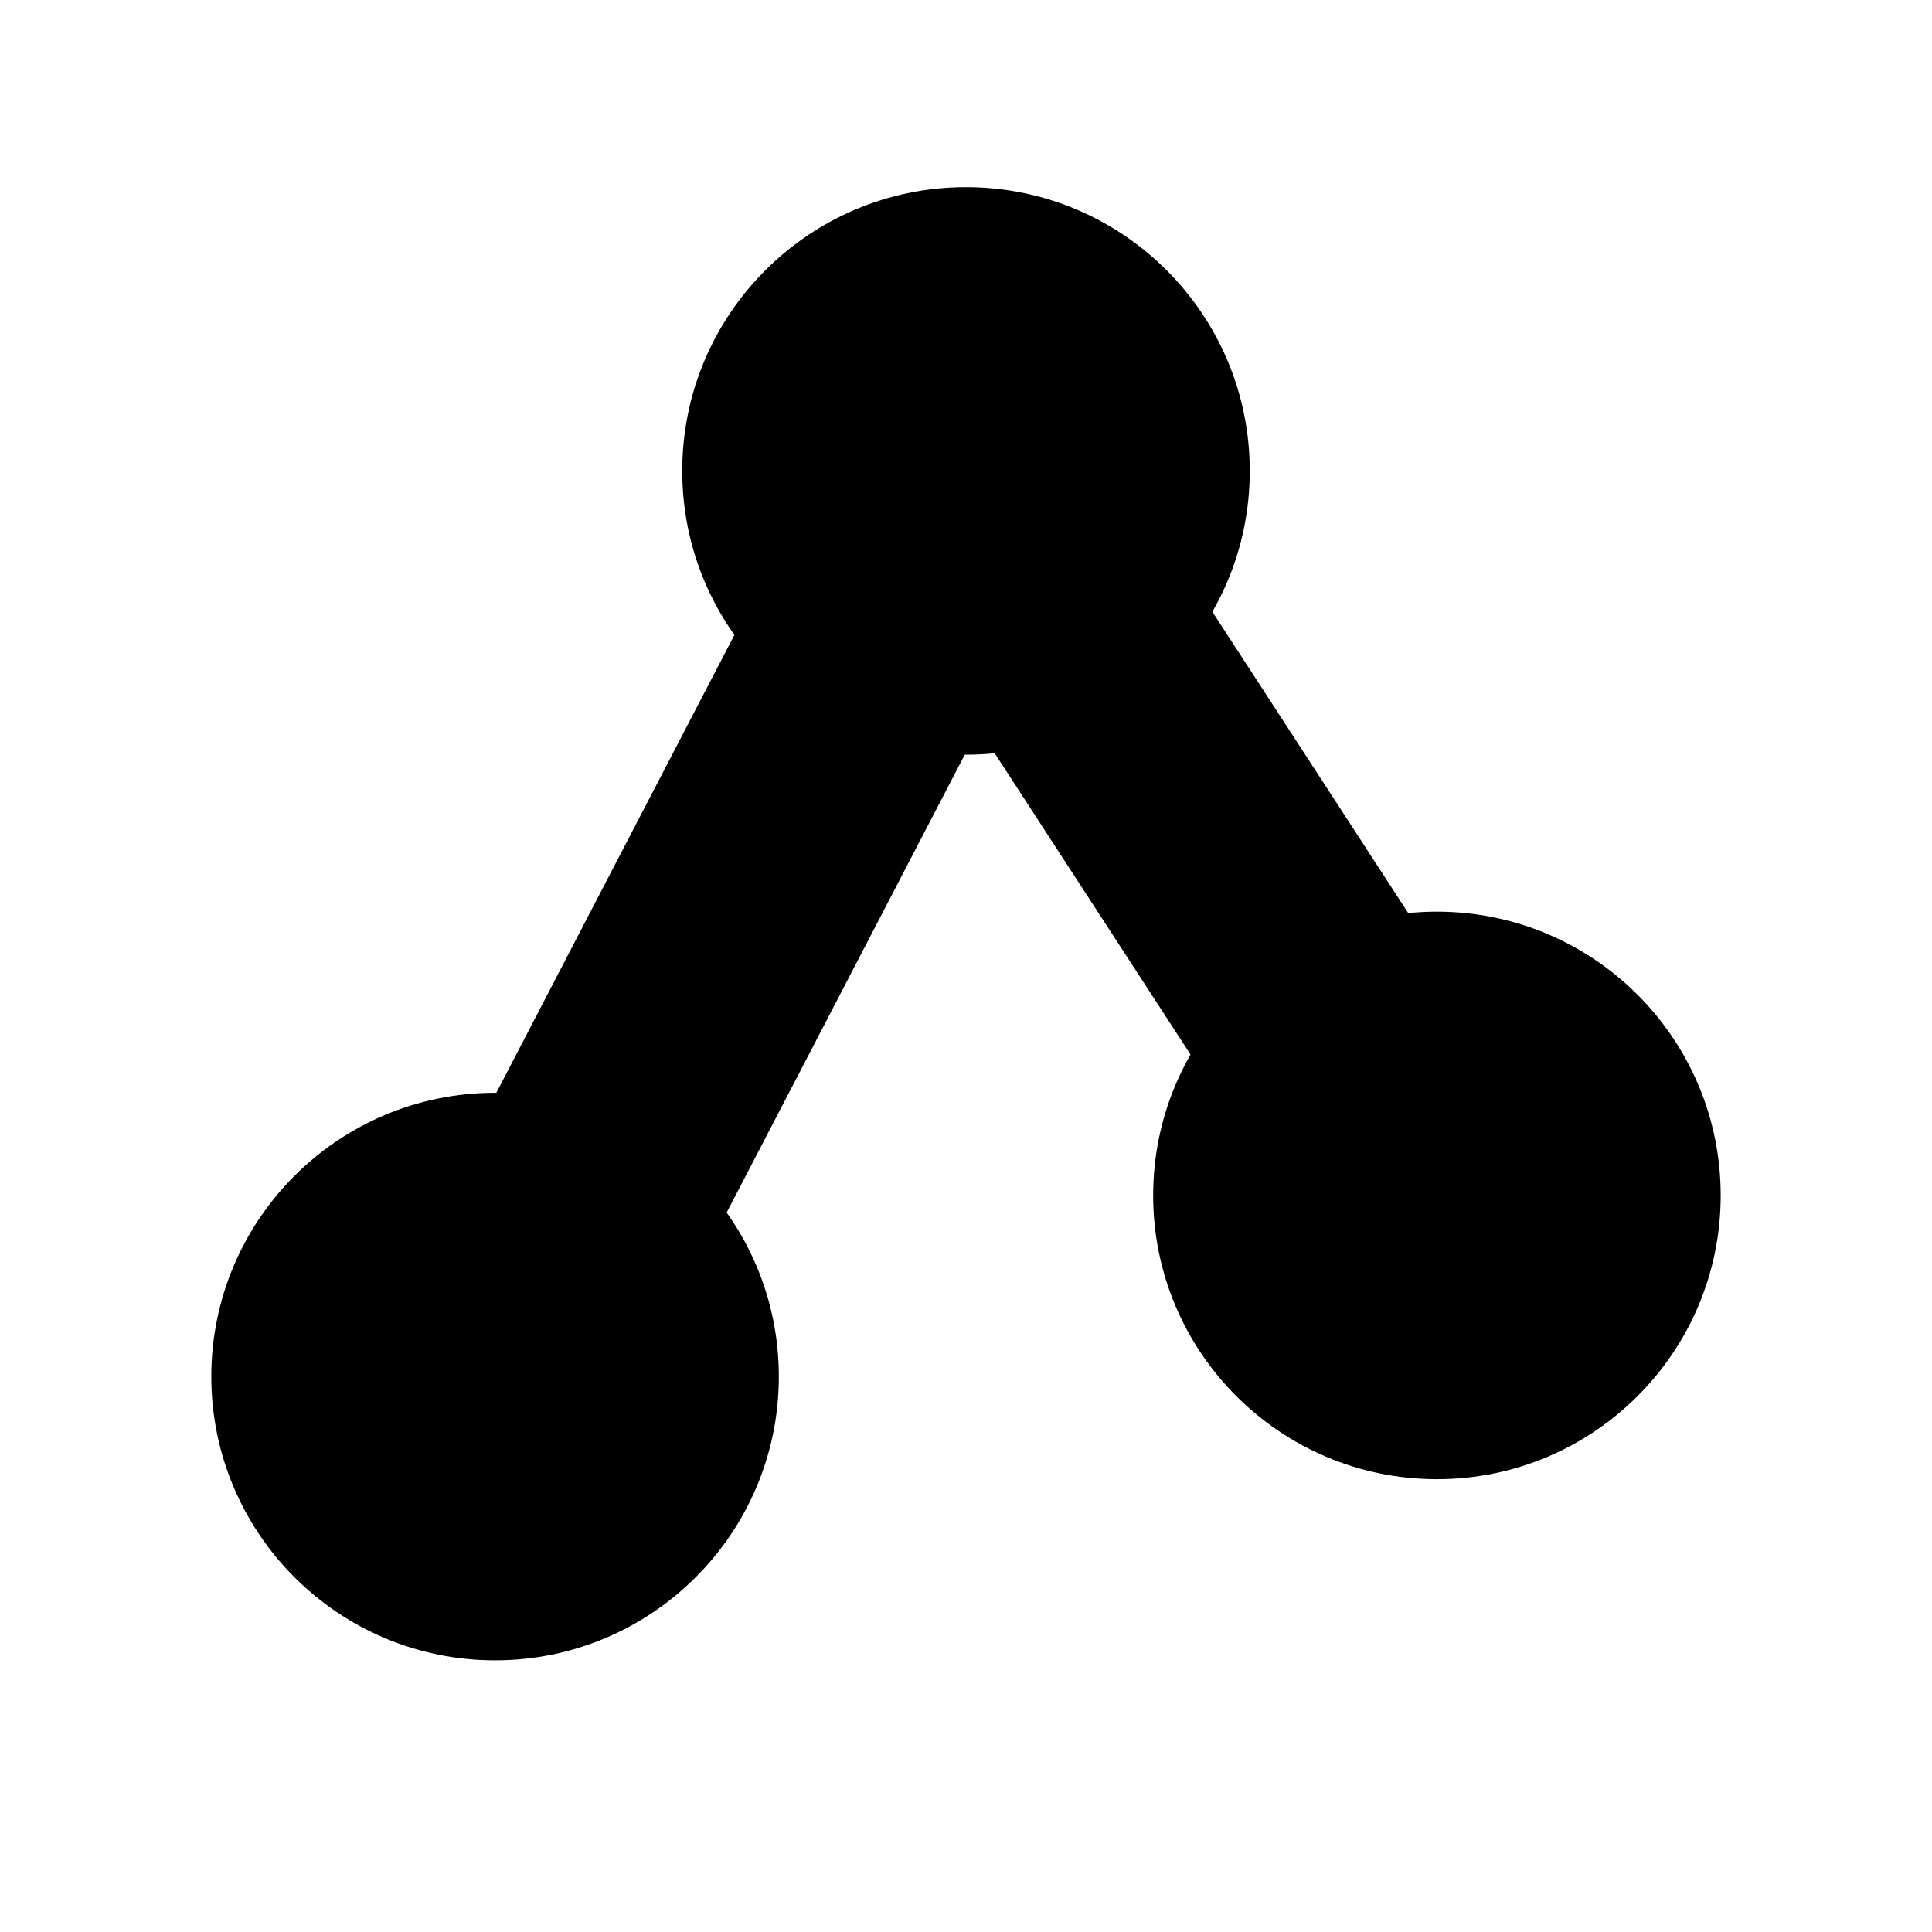
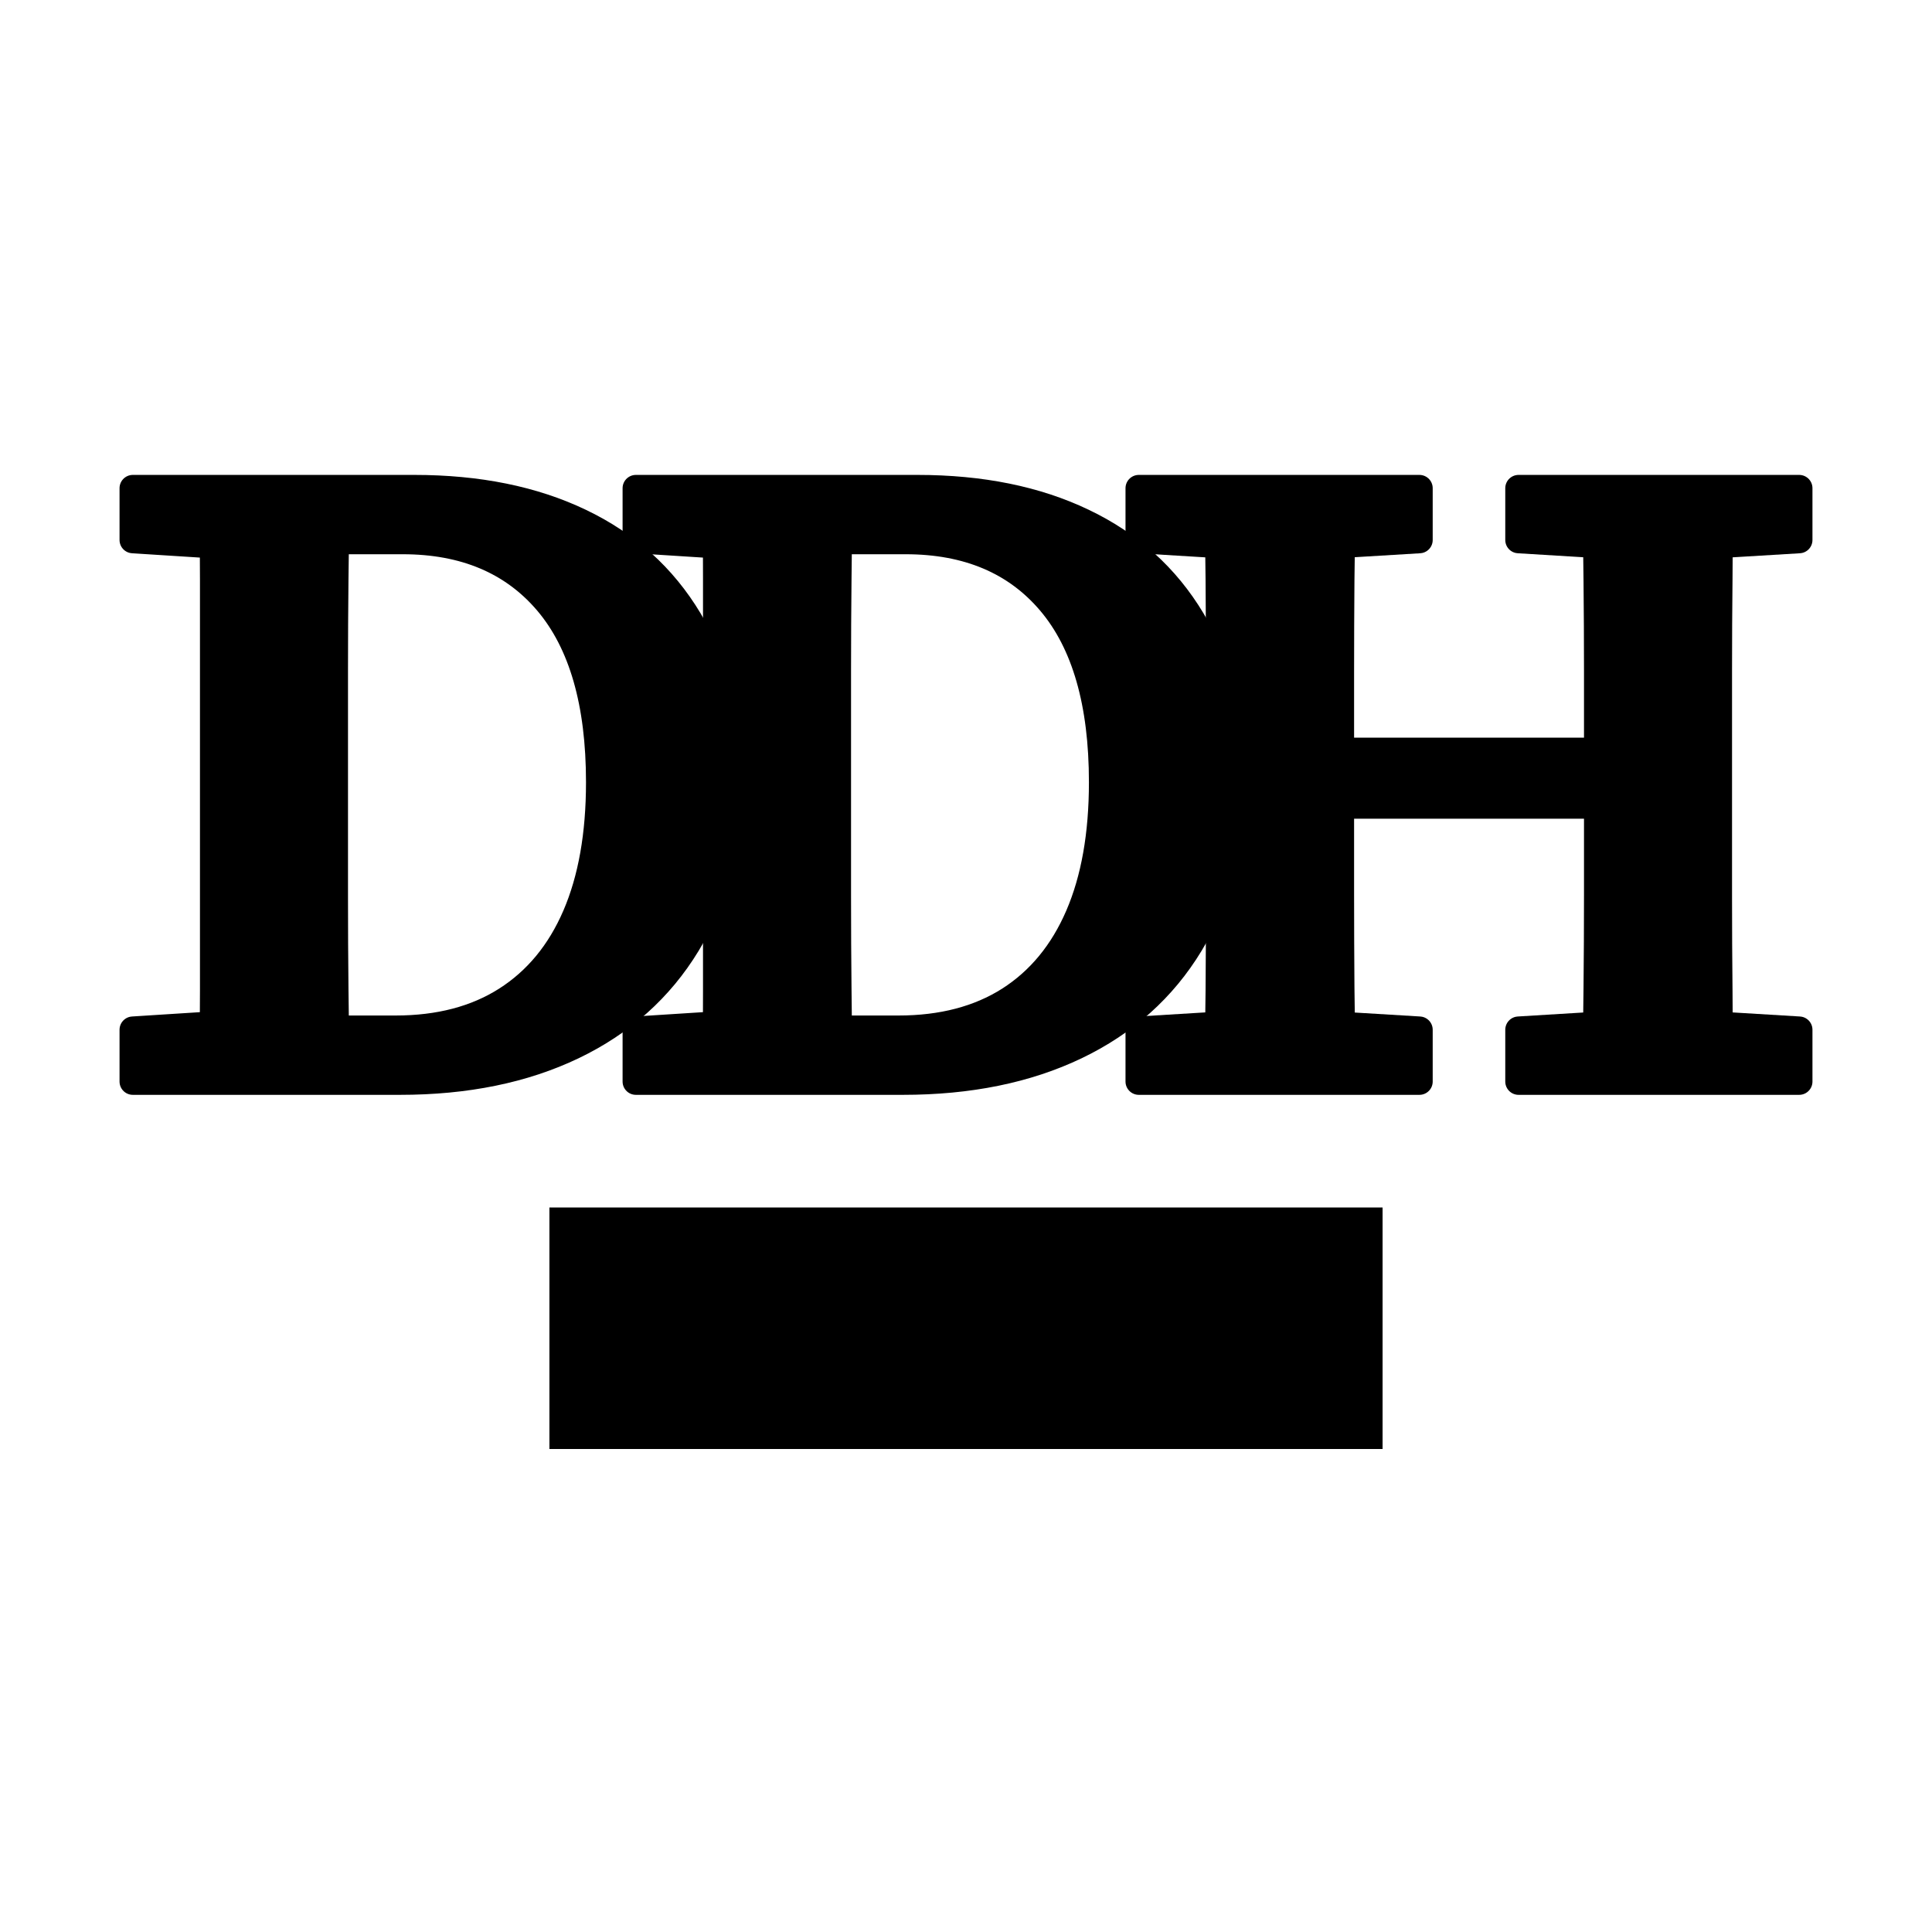
<svg xmlns="http://www.w3.org/2000/svg" viewBox="0 0 16 16">
-   <g fill="none" stroke="#000" stroke-width="2.15" stroke-linecap="round">
-     <path d="M4.1 11.4 L8 3.9" />
-     <path d="M8 3.9 L11.9 9.9" />
-   </g>
-   <g fill="#000">
-     <circle cx="4.1" cy="11.4" r="2.35" />
-     <circle cx="8" cy="3.9" r="2.35" />
-     <circle cx="11.9" cy="9.9" r="2.35" />
-   </g>
+   <path fill="#000" fill-rule="nonzero" stroke="#000" stroke-width="0.22" stroke-linejoin="round" stroke-linecap="round" d="M1.1 8.957V8.528L2.04 8.468H2.158V8.957ZM1.759 8.957Q1.766 8.579 1.766 8.202Q1.766 7.825 1.766 7.44Q1.766 7.055 1.766 6.663V6.308Q1.766 5.93 1.766 5.553Q1.766 5.175 1.766 4.798Q1.766 4.421 1.759 4.043H2.787Q2.78 4.413 2.776 4.791Q2.772 5.168 2.772 5.545Q2.772 5.923 2.772 6.308V6.655Q2.772 7.048 2.772 7.432Q2.772 7.817 2.776 8.198Q2.78 8.579 2.787 8.957ZM2.38 8.957V8.52H3.276Q3.816 8.52 4.193 8.28Q4.571 8.039 4.767 7.584Q4.963 7.129 4.963 6.478Q4.963 5.494 4.534 4.987Q4.104 4.48 3.335 4.48H2.38V4.043H3.431Q4.223 4.043 4.804 4.321Q5.385 4.598 5.707 5.135Q6.028 5.671 6.028 6.463Q6.028 7.262 5.692 7.817Q5.355 8.372 4.744 8.665Q4.134 8.957 3.313 8.957ZM1.1 4.472V4.043H2.158V4.532H2.04Z" />
+   <path fill="#000" fill-rule="nonzero" stroke="#000" stroke-width="0.22" stroke-linejoin="round" stroke-linecap="round" d="M5.266 8.957V8.528L6.205 8.468H6.324V8.957ZM5.924 8.957Q5.932 8.579 5.932 8.202Q5.932 7.825 5.932 7.44Q5.932 7.055 5.932 6.663V6.308Q5.932 5.93 5.932 5.553Q5.932 5.175 5.932 4.798Q5.932 4.421 5.924 4.043H6.953Q6.945 4.413 6.942 4.791Q6.938 5.168 6.938 5.545Q6.938 5.923 6.938 6.308V6.655Q6.938 7.048 6.938 7.432Q6.938 7.817 6.942 8.198Q6.945 8.579 6.953 8.957ZM6.546 8.957V8.52H7.441Q7.981 8.52 8.359 8.28Q8.736 8.039 8.932 7.584Q9.128 7.129 9.128 6.478Q9.128 5.494 8.699 4.987Q8.27 4.48 7.5 4.48H6.546V4.043H7.597Q8.389 4.043 8.969 4.321Q9.55 4.598 9.872 5.135Q10.194 5.671 10.194 6.463Q10.194 7.262 9.857 7.817Q9.521 8.372 8.91 8.665Q8.3 8.957 7.478 8.957ZM5.266 4.472V4.043H6.324V4.532H6.205Z" />
+   <path fill="#000" fill-rule="nonzero" stroke="#000" stroke-width="0.22" stroke-linejoin="round" stroke-linecap="round" d="M9.431 8.957V8.528L10.416 8.468H10.763L11.755 8.528V8.957ZM10.083 8.957Q10.09 8.579 10.094 8.206Q10.097 7.832 10.097 7.451Q10.097 7.07 10.097 6.692V6.308Q10.097 5.93 10.097 5.553Q10.097 5.175 10.094 4.798Q10.09 4.421 10.083 4.043H11.119Q11.111 4.421 11.107 4.802Q11.104 5.183 11.104 5.564Q11.104 5.945 11.104 6.33V6.589Q11.104 7.003 11.104 7.399Q11.104 7.795 11.107 8.18Q11.111 8.565 11.119 8.957ZM10.63 6.67V6.219H13.701V6.67ZM12.576 8.957V8.528L13.561 8.468H13.908L14.9 8.528V8.957ZM13.213 8.957Q13.22 8.572 13.224 8.187Q13.228 7.802 13.228 7.403Q13.228 7.003 13.228 6.589V6.33Q13.228 5.952 13.228 5.568Q13.228 5.183 13.224 4.802Q13.22 4.421 13.213 4.043H14.241Q14.241 4.413 14.238 4.791Q14.234 5.168 14.234 5.545Q14.234 5.923 14.234 6.308V6.692Q14.234 7.062 14.234 7.443Q14.234 7.825 14.238 8.202Q14.241 8.579 14.241 8.957ZM9.431 4.472V4.043H11.755V4.472L10.763 4.532H10.416ZM12.576 4.472V4.043H14.9V4.472L13.908 4.532H13.561Z" />
+   <rect x="4.55" y="10.00" width="6.90" height="2" fill="#000" />
</svg>
